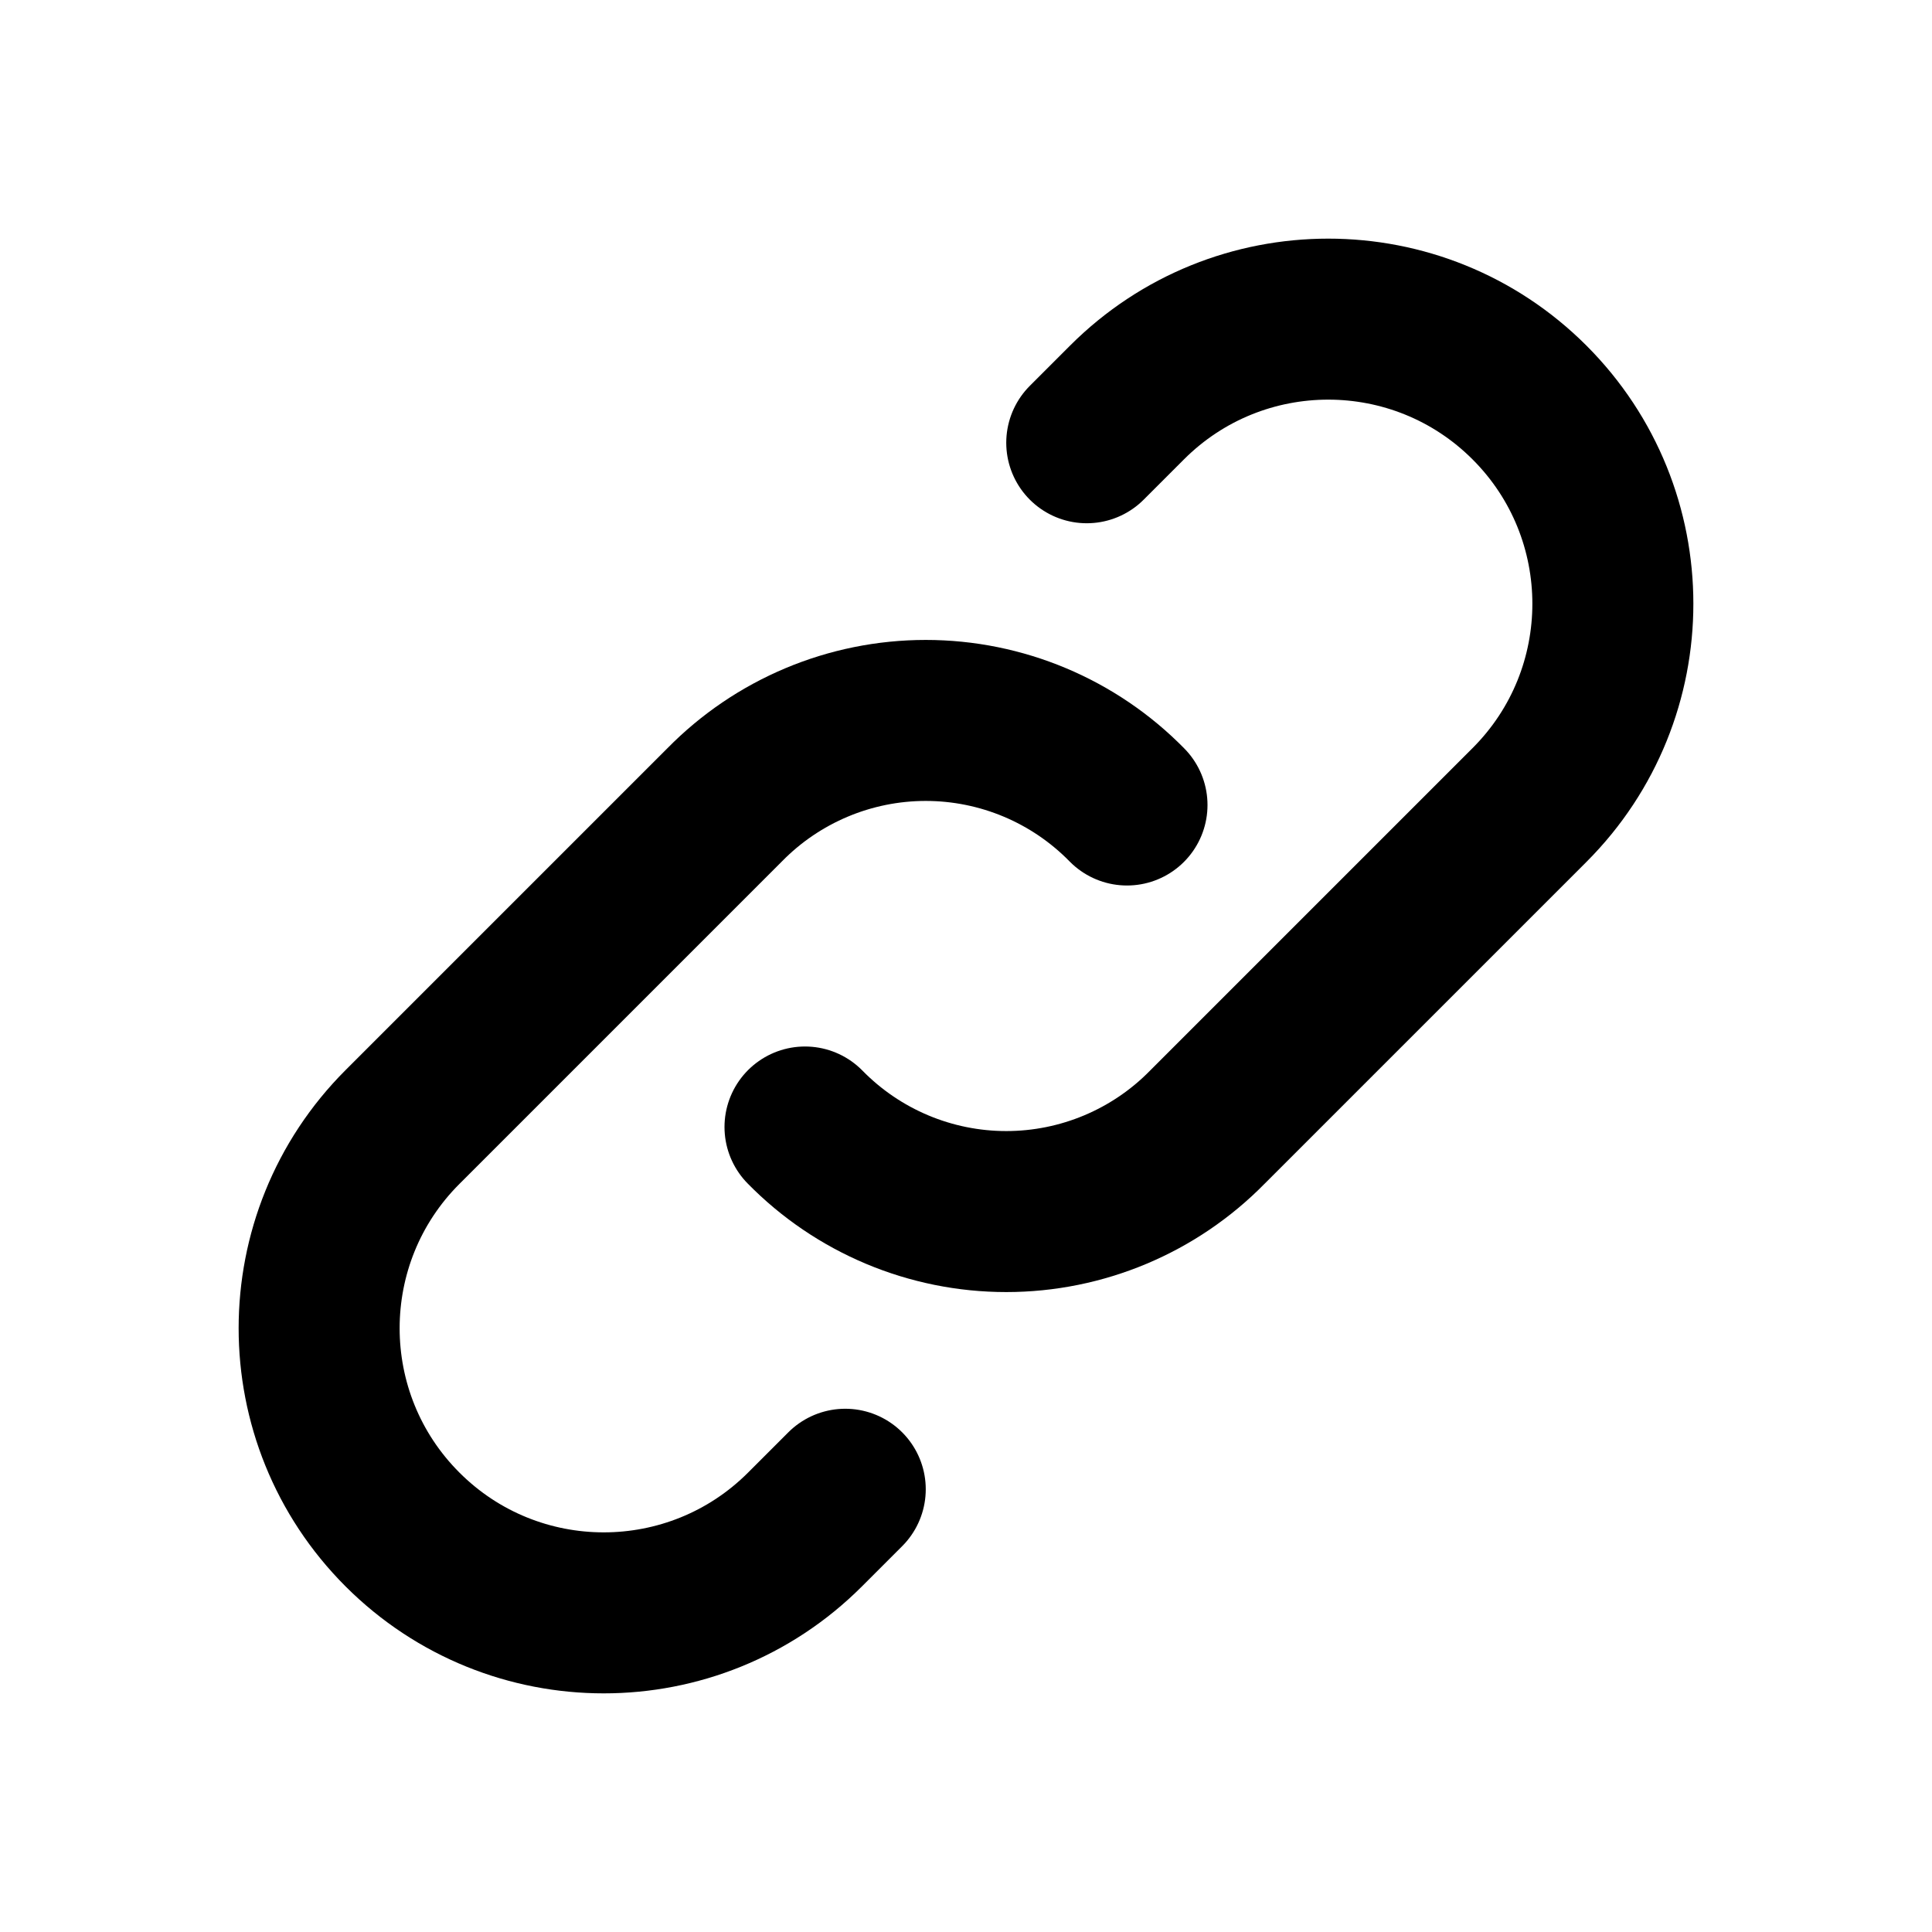
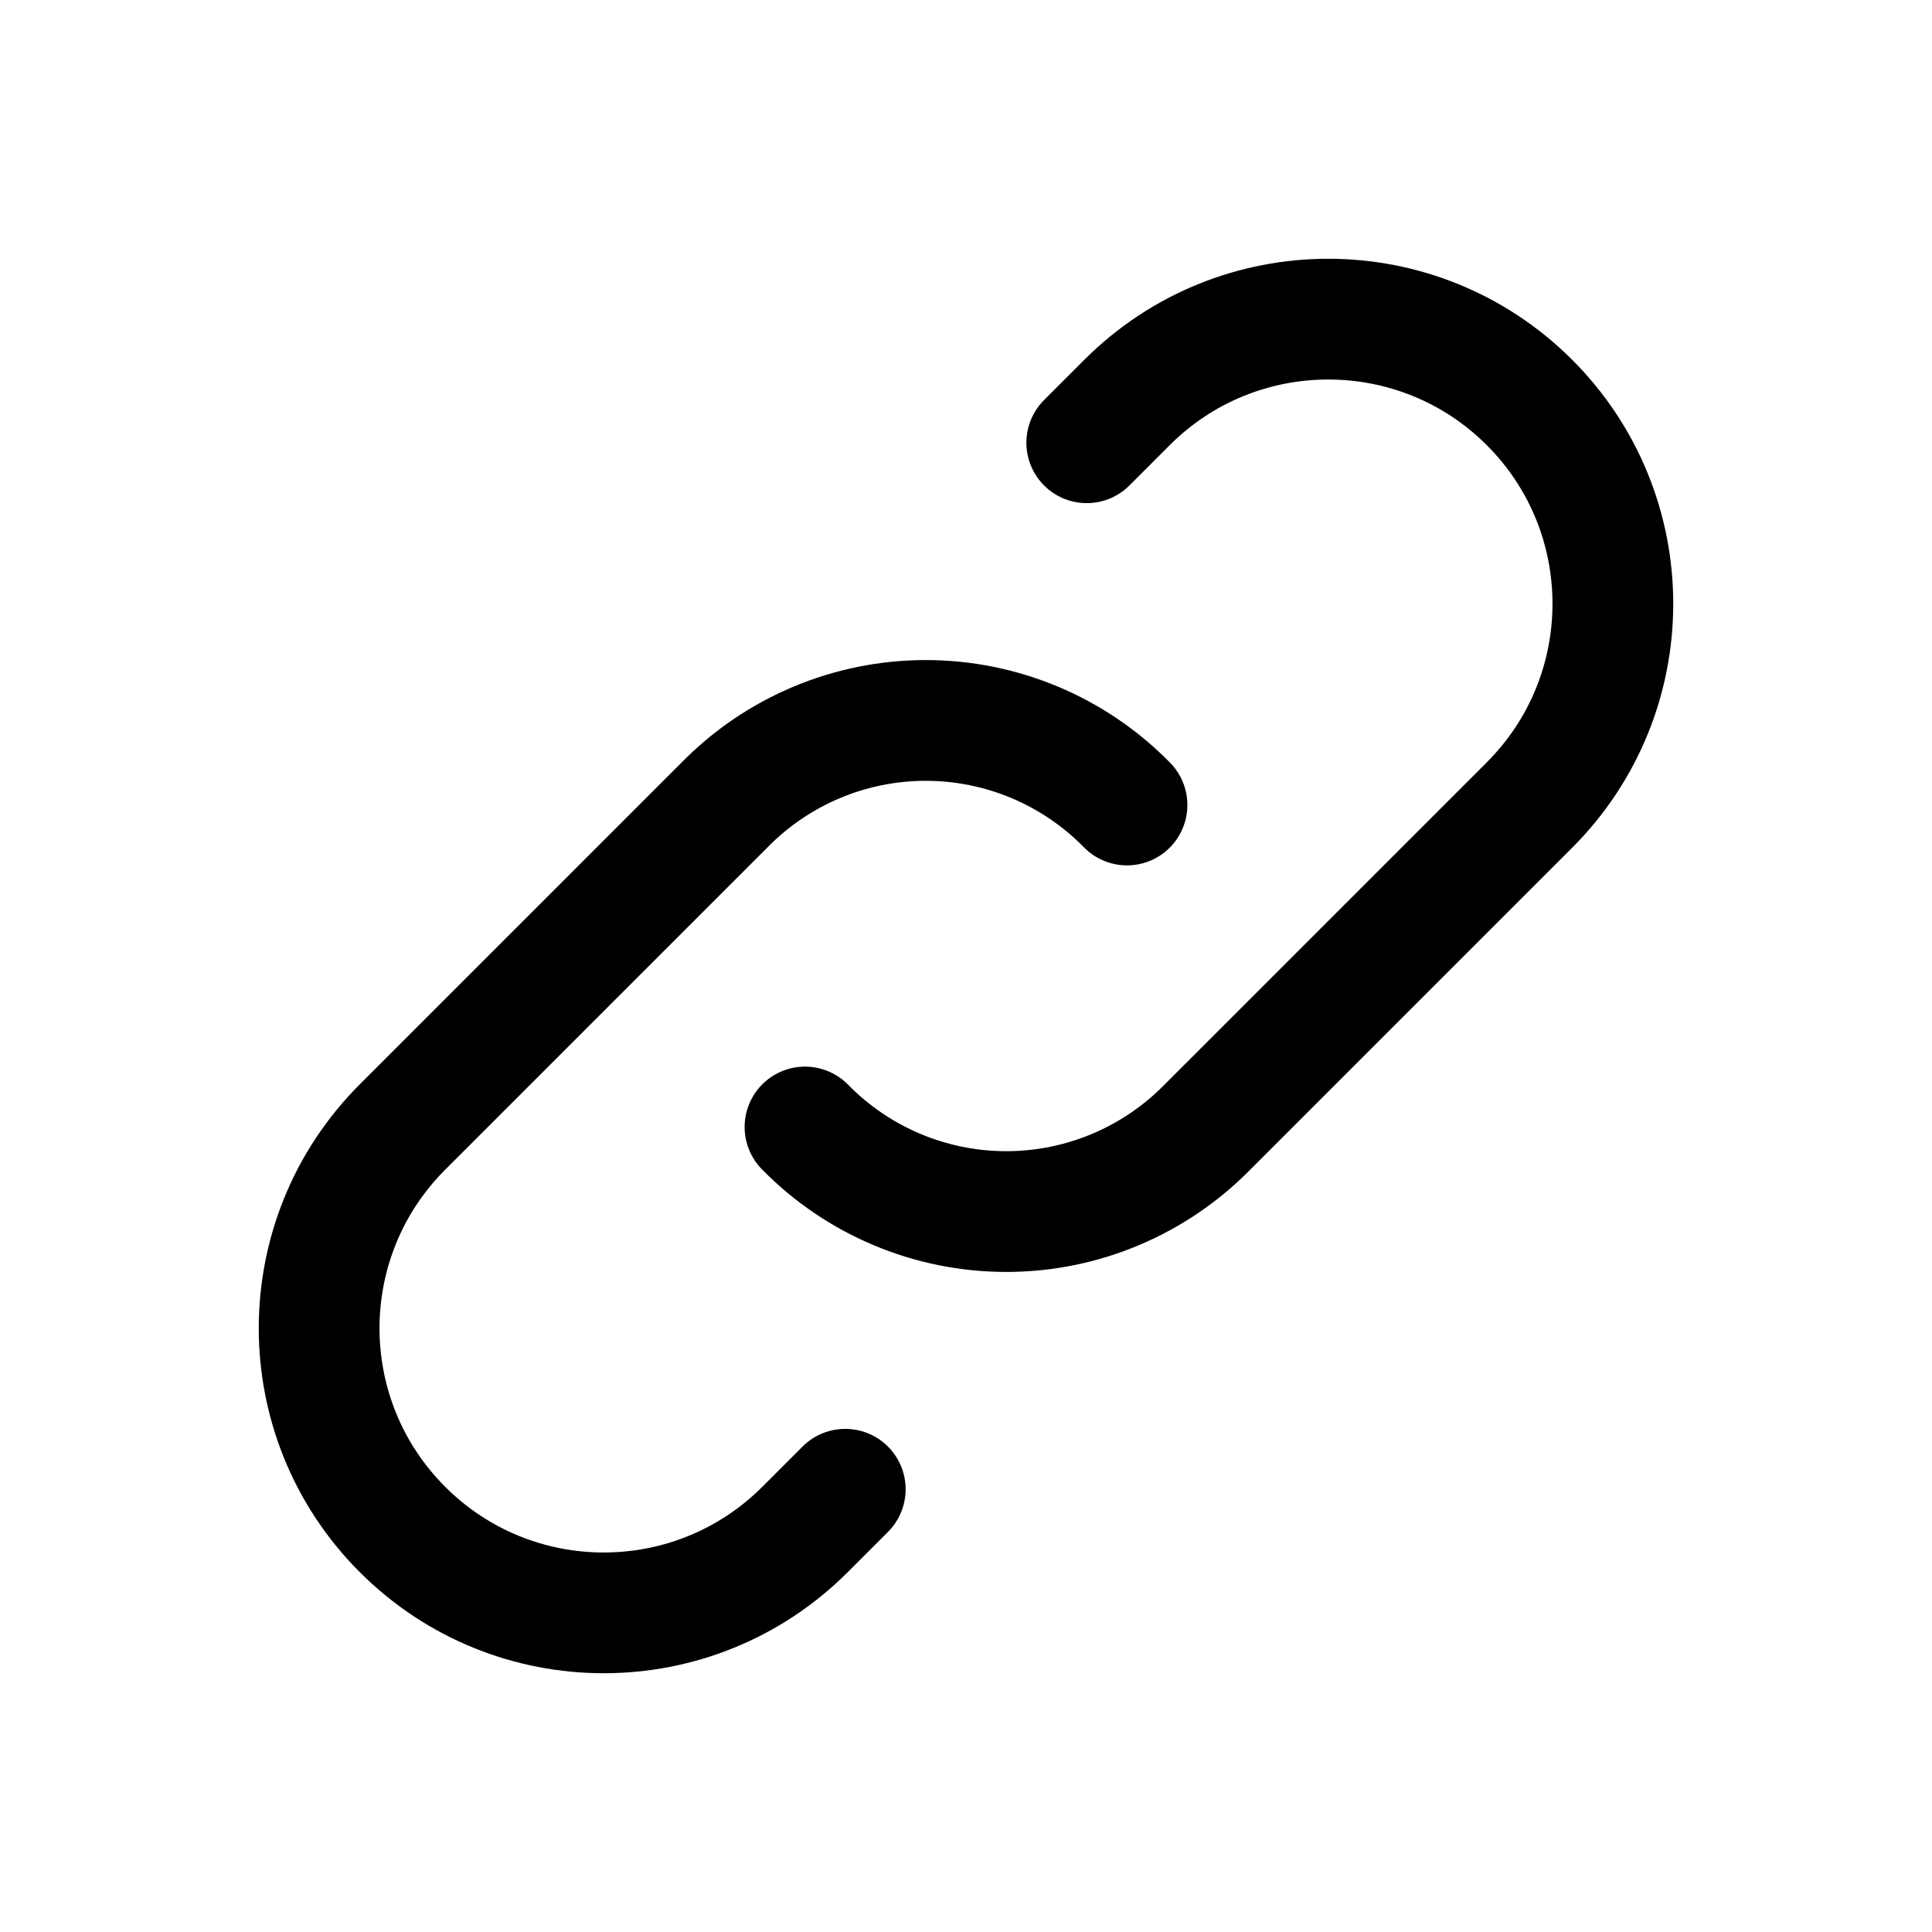
- <svg xmlns="http://www.w3.org/2000/svg" class="icon icon-tabler icon-tabler-link" width="24" height="24" viewBox="0 0 24 24" stroke-width="2" stroke="currentColor" fill="none" stroke-linecap="round" stroke-linejoin="round">
+ <svg xmlns="http://www.w3.org/2000/svg" class="icon icon-tabler icon-tabler-link" width="24" height="24" viewBox="0 0 24 24" stroke-width="1.5" stroke="currentColor" fill="none" stroke-linecap="round" stroke-linejoin="round">
  <path stroke="none" d="M0 0h24v24H0z" fill="none" />
  <path d="M10 14a3.5 3.5 0 0 0 5 0l4 -4a3.5 3.5 0 0 0 -5 -5l-.5 .5" />
  <path d="M14 10a3.5 3.5 0 0 0 -5 0l-4 4a3.5 3.5 0 0 0 5 5l.5 -.5" />
</svg>
